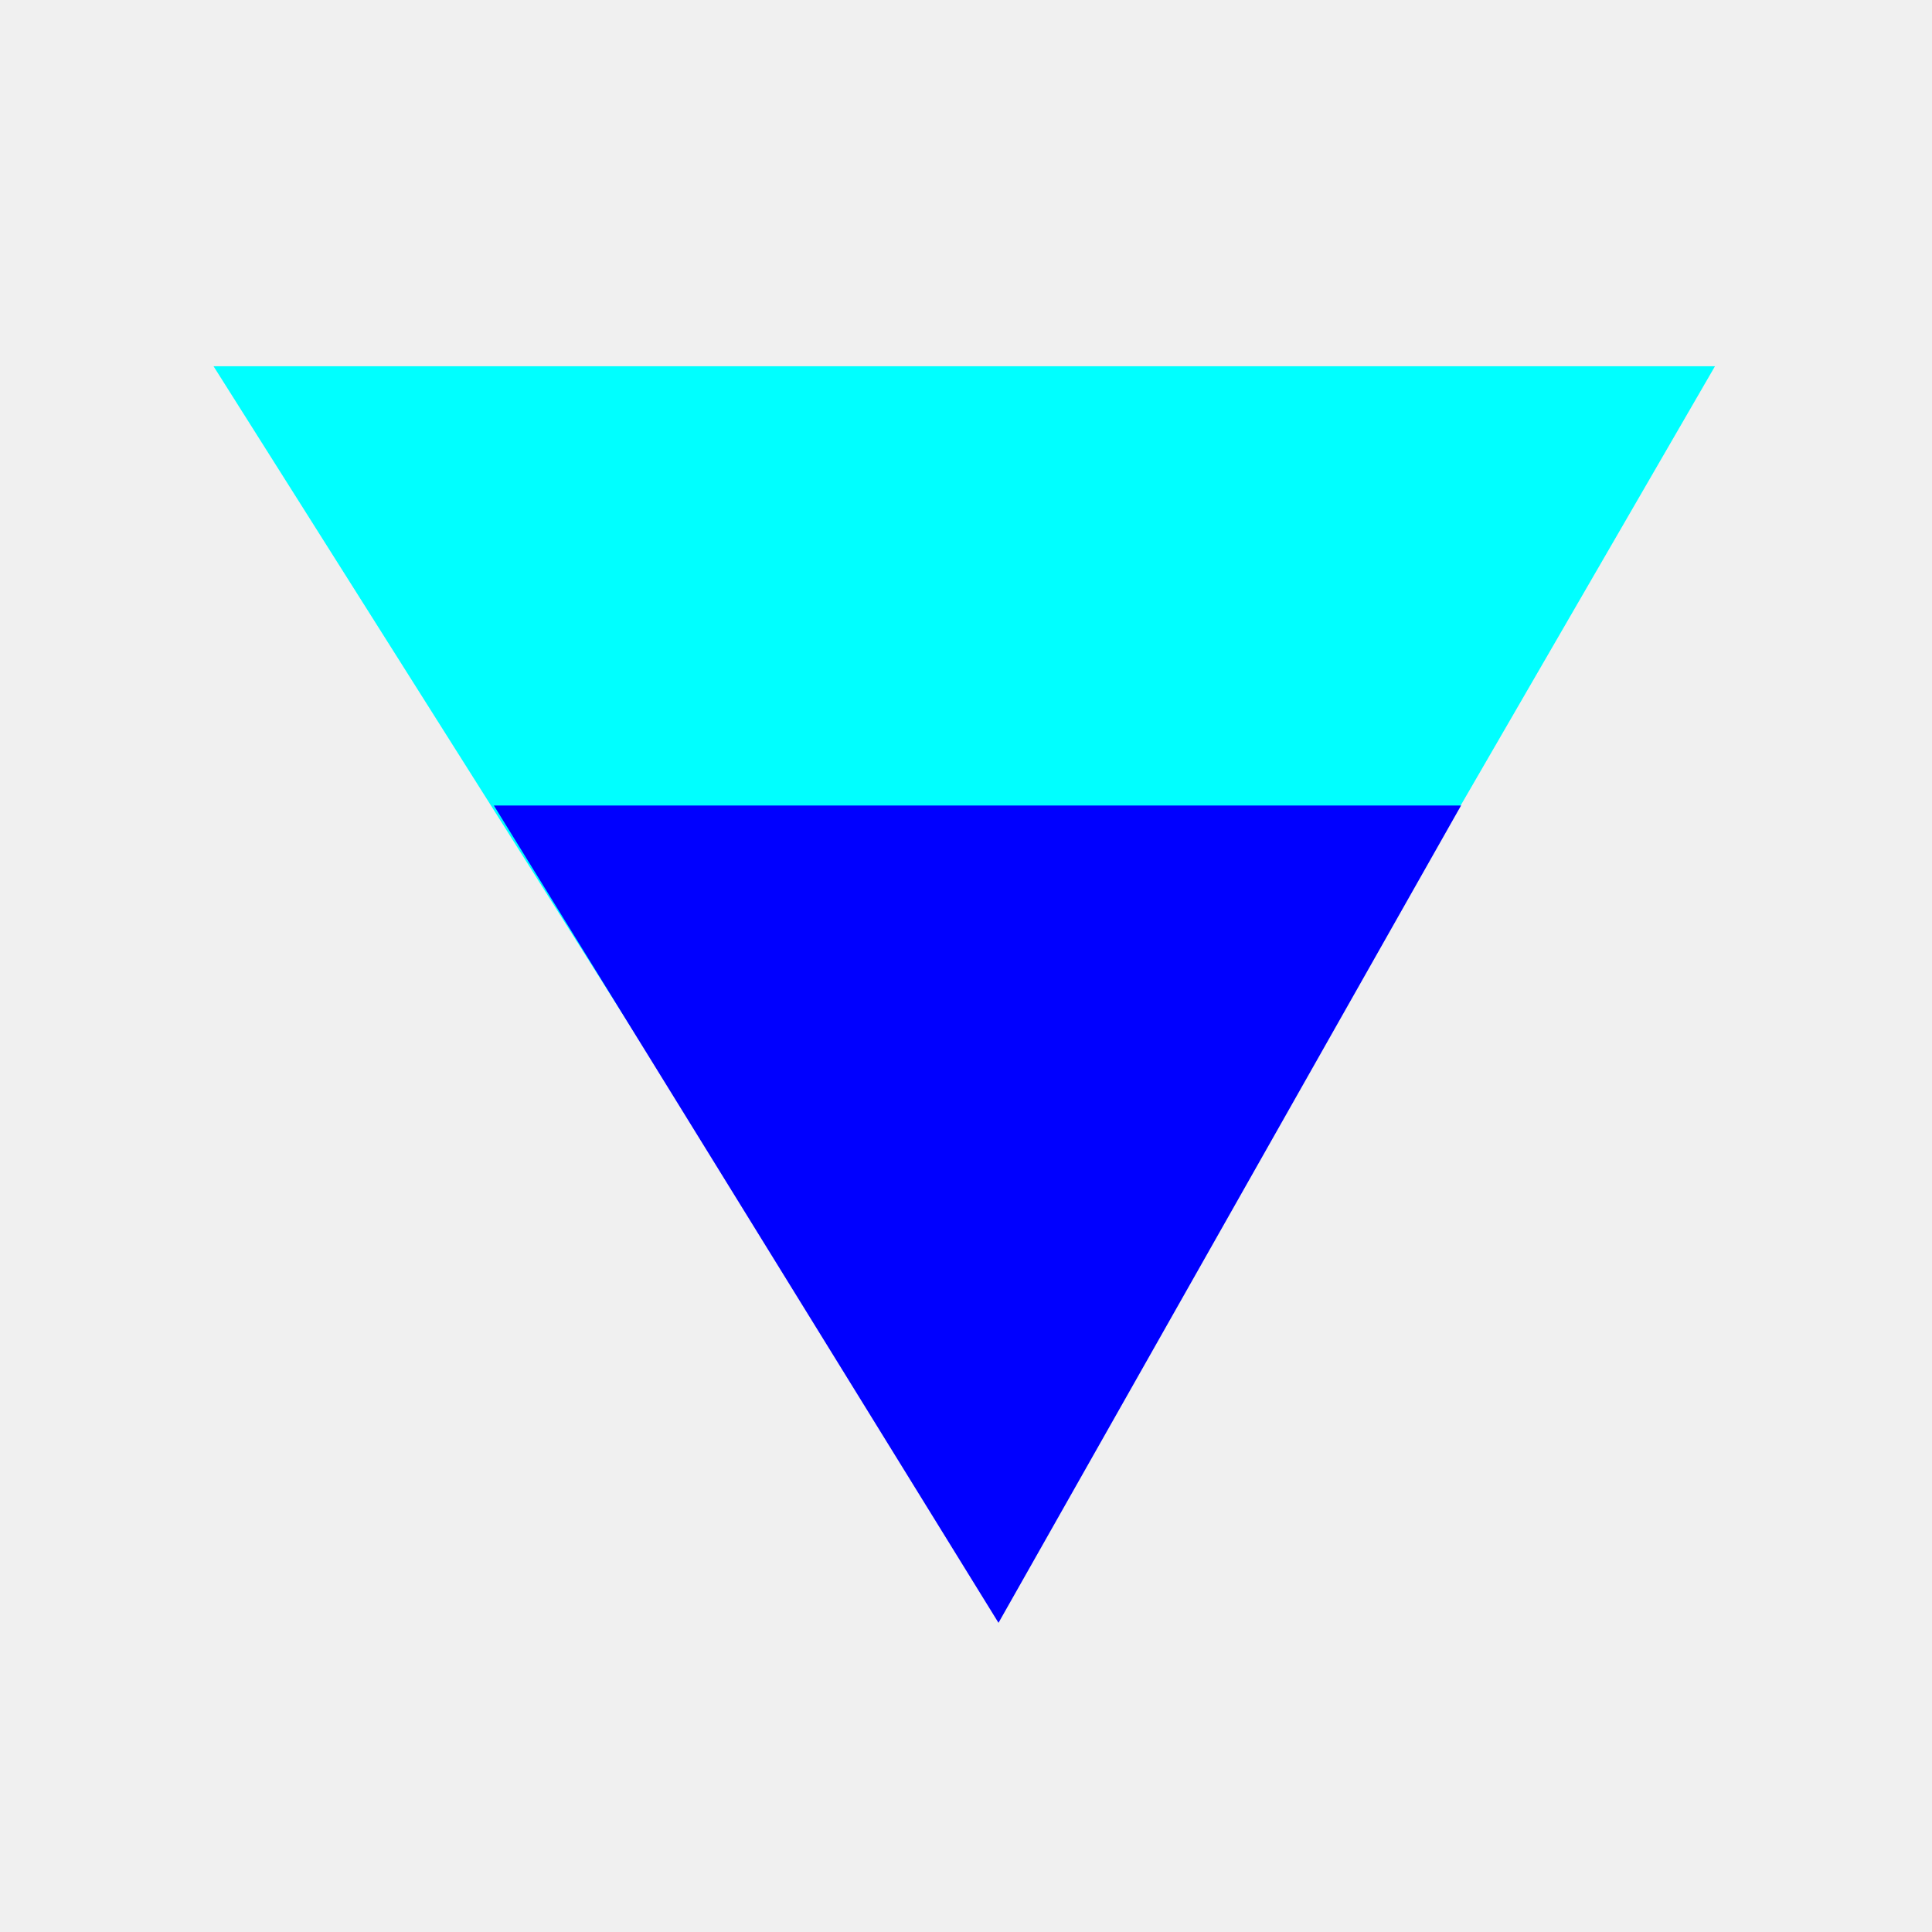
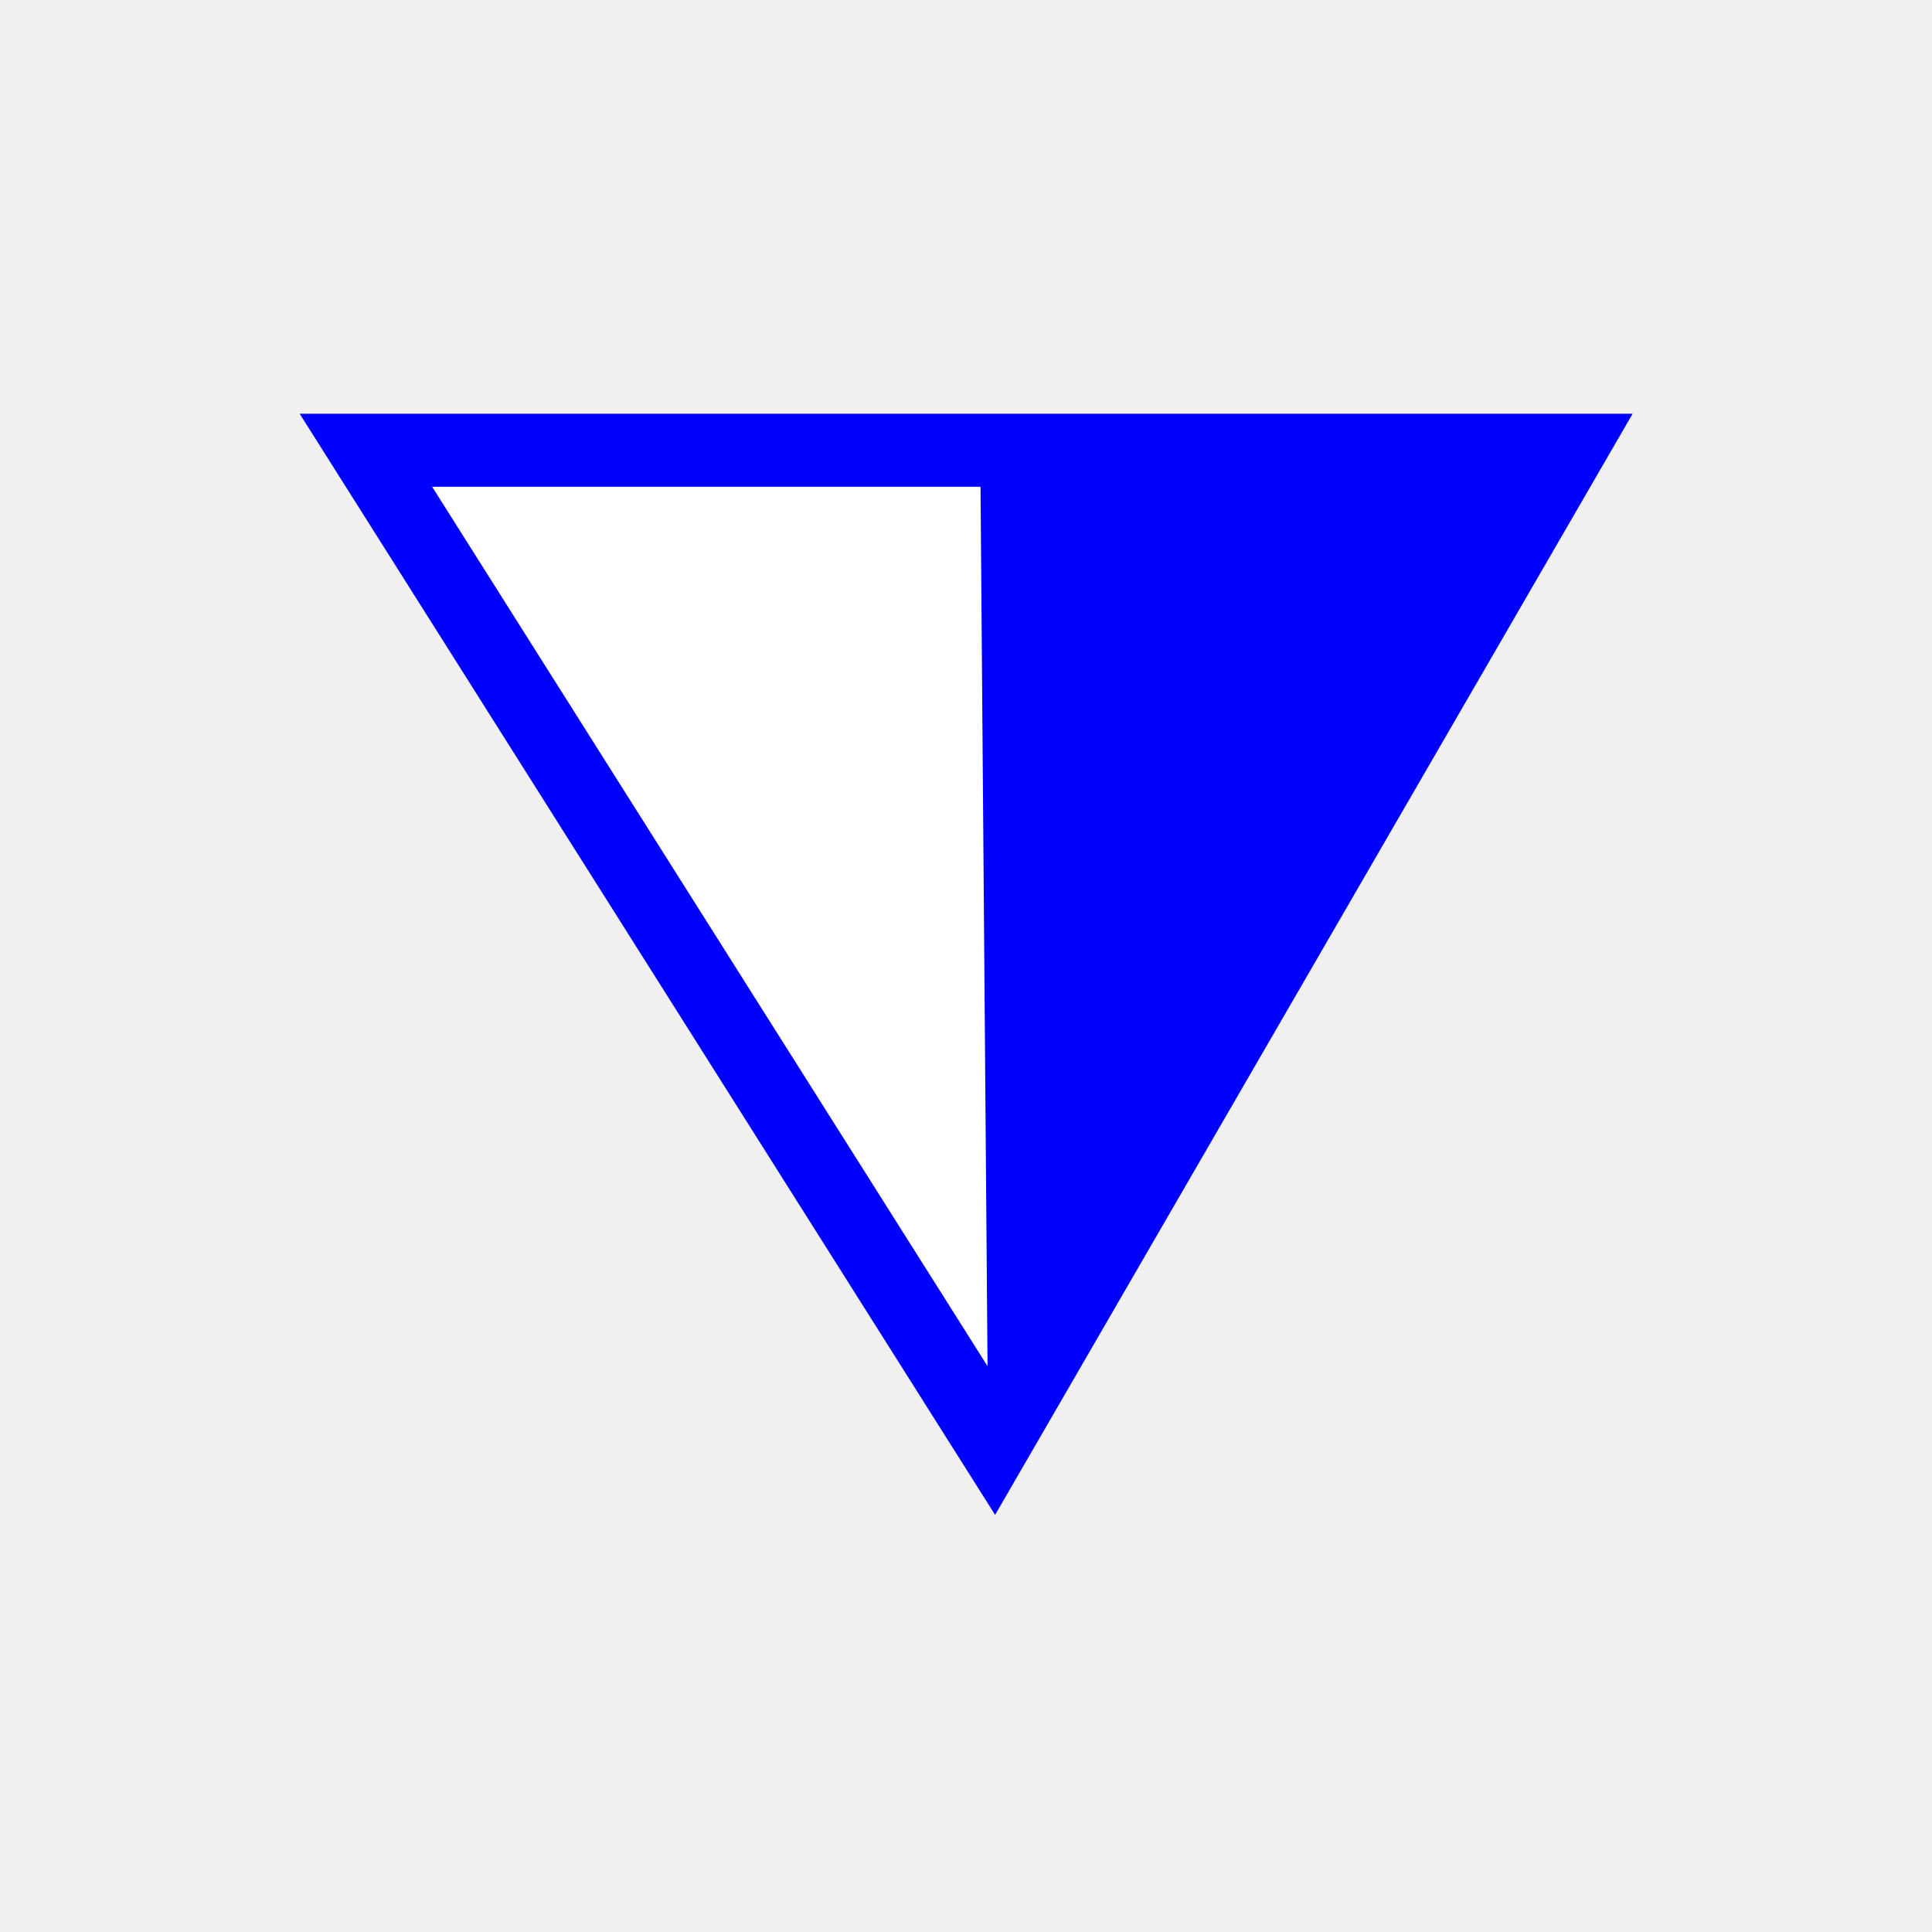
<svg xmlns="http://www.w3.org/2000/svg" width="100" height="100" viewBox="0 0 26.458 26.458" version="1.1" id="svg969">
  <defs id="defs966" />
  <g id="layer1">
-     <path style="fill:#00ffff;stroke:#00ffff;stroke-width:2.3;stroke-dasharray:none" d="M 5.011,6.166 13.609,19.78 21.491,6.166 Z" id="path5784" />
-     <path style="fill:#0000ff;stroke:#0000ff;stroke-width:1.499;stroke-dasharray:none" d="m 8.107,11.781 5.539,8.971 5.077,-8.971 z" id="path5784-8" />
+     <path style="fill:#ffffff;stroke:#0000ff;stroke-width:1;stroke-dasharray:none" d="M 5.011,6.166 13.609,19.78 21.491,6.166 Z" id="path5784" />
+     <path style="fill:#0000ff;stroke:#0000ff;stroke-width:1.554;stroke-dasharray:none" d="m 14.209,7.171 0.074,9.283 5.277,-9.283 z" id="path5784-8" />
  </g>
</svg>
